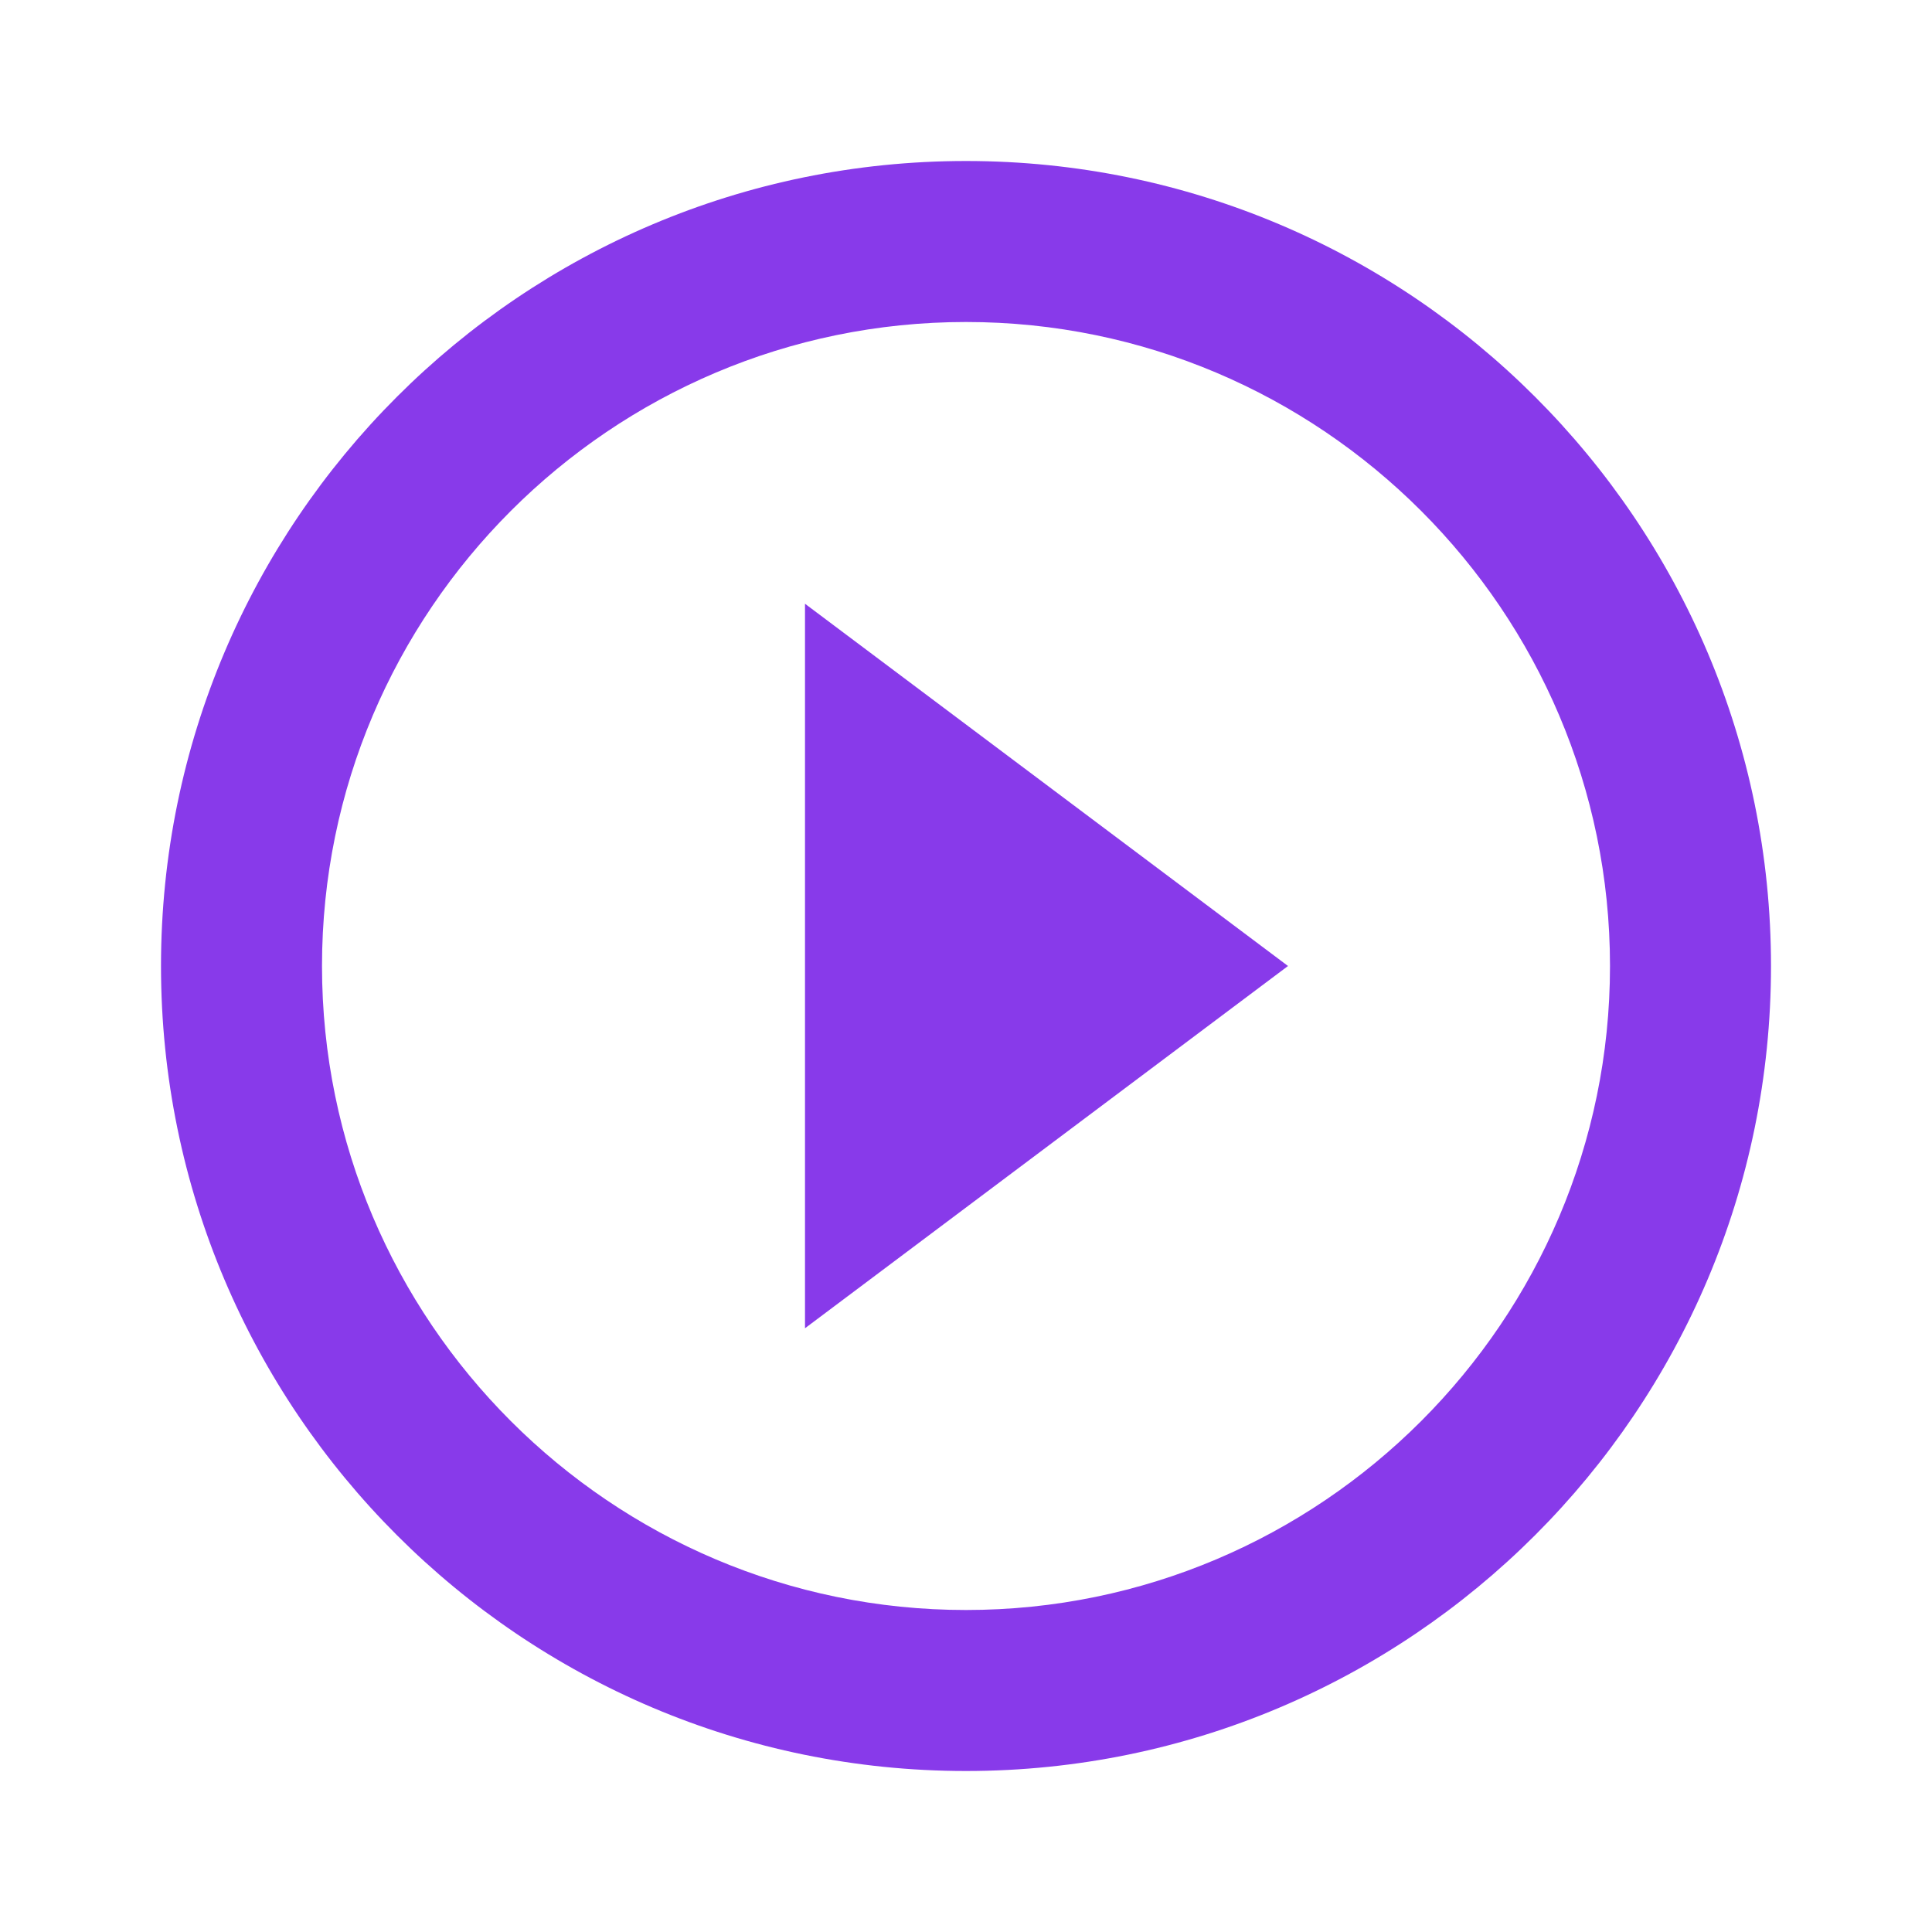
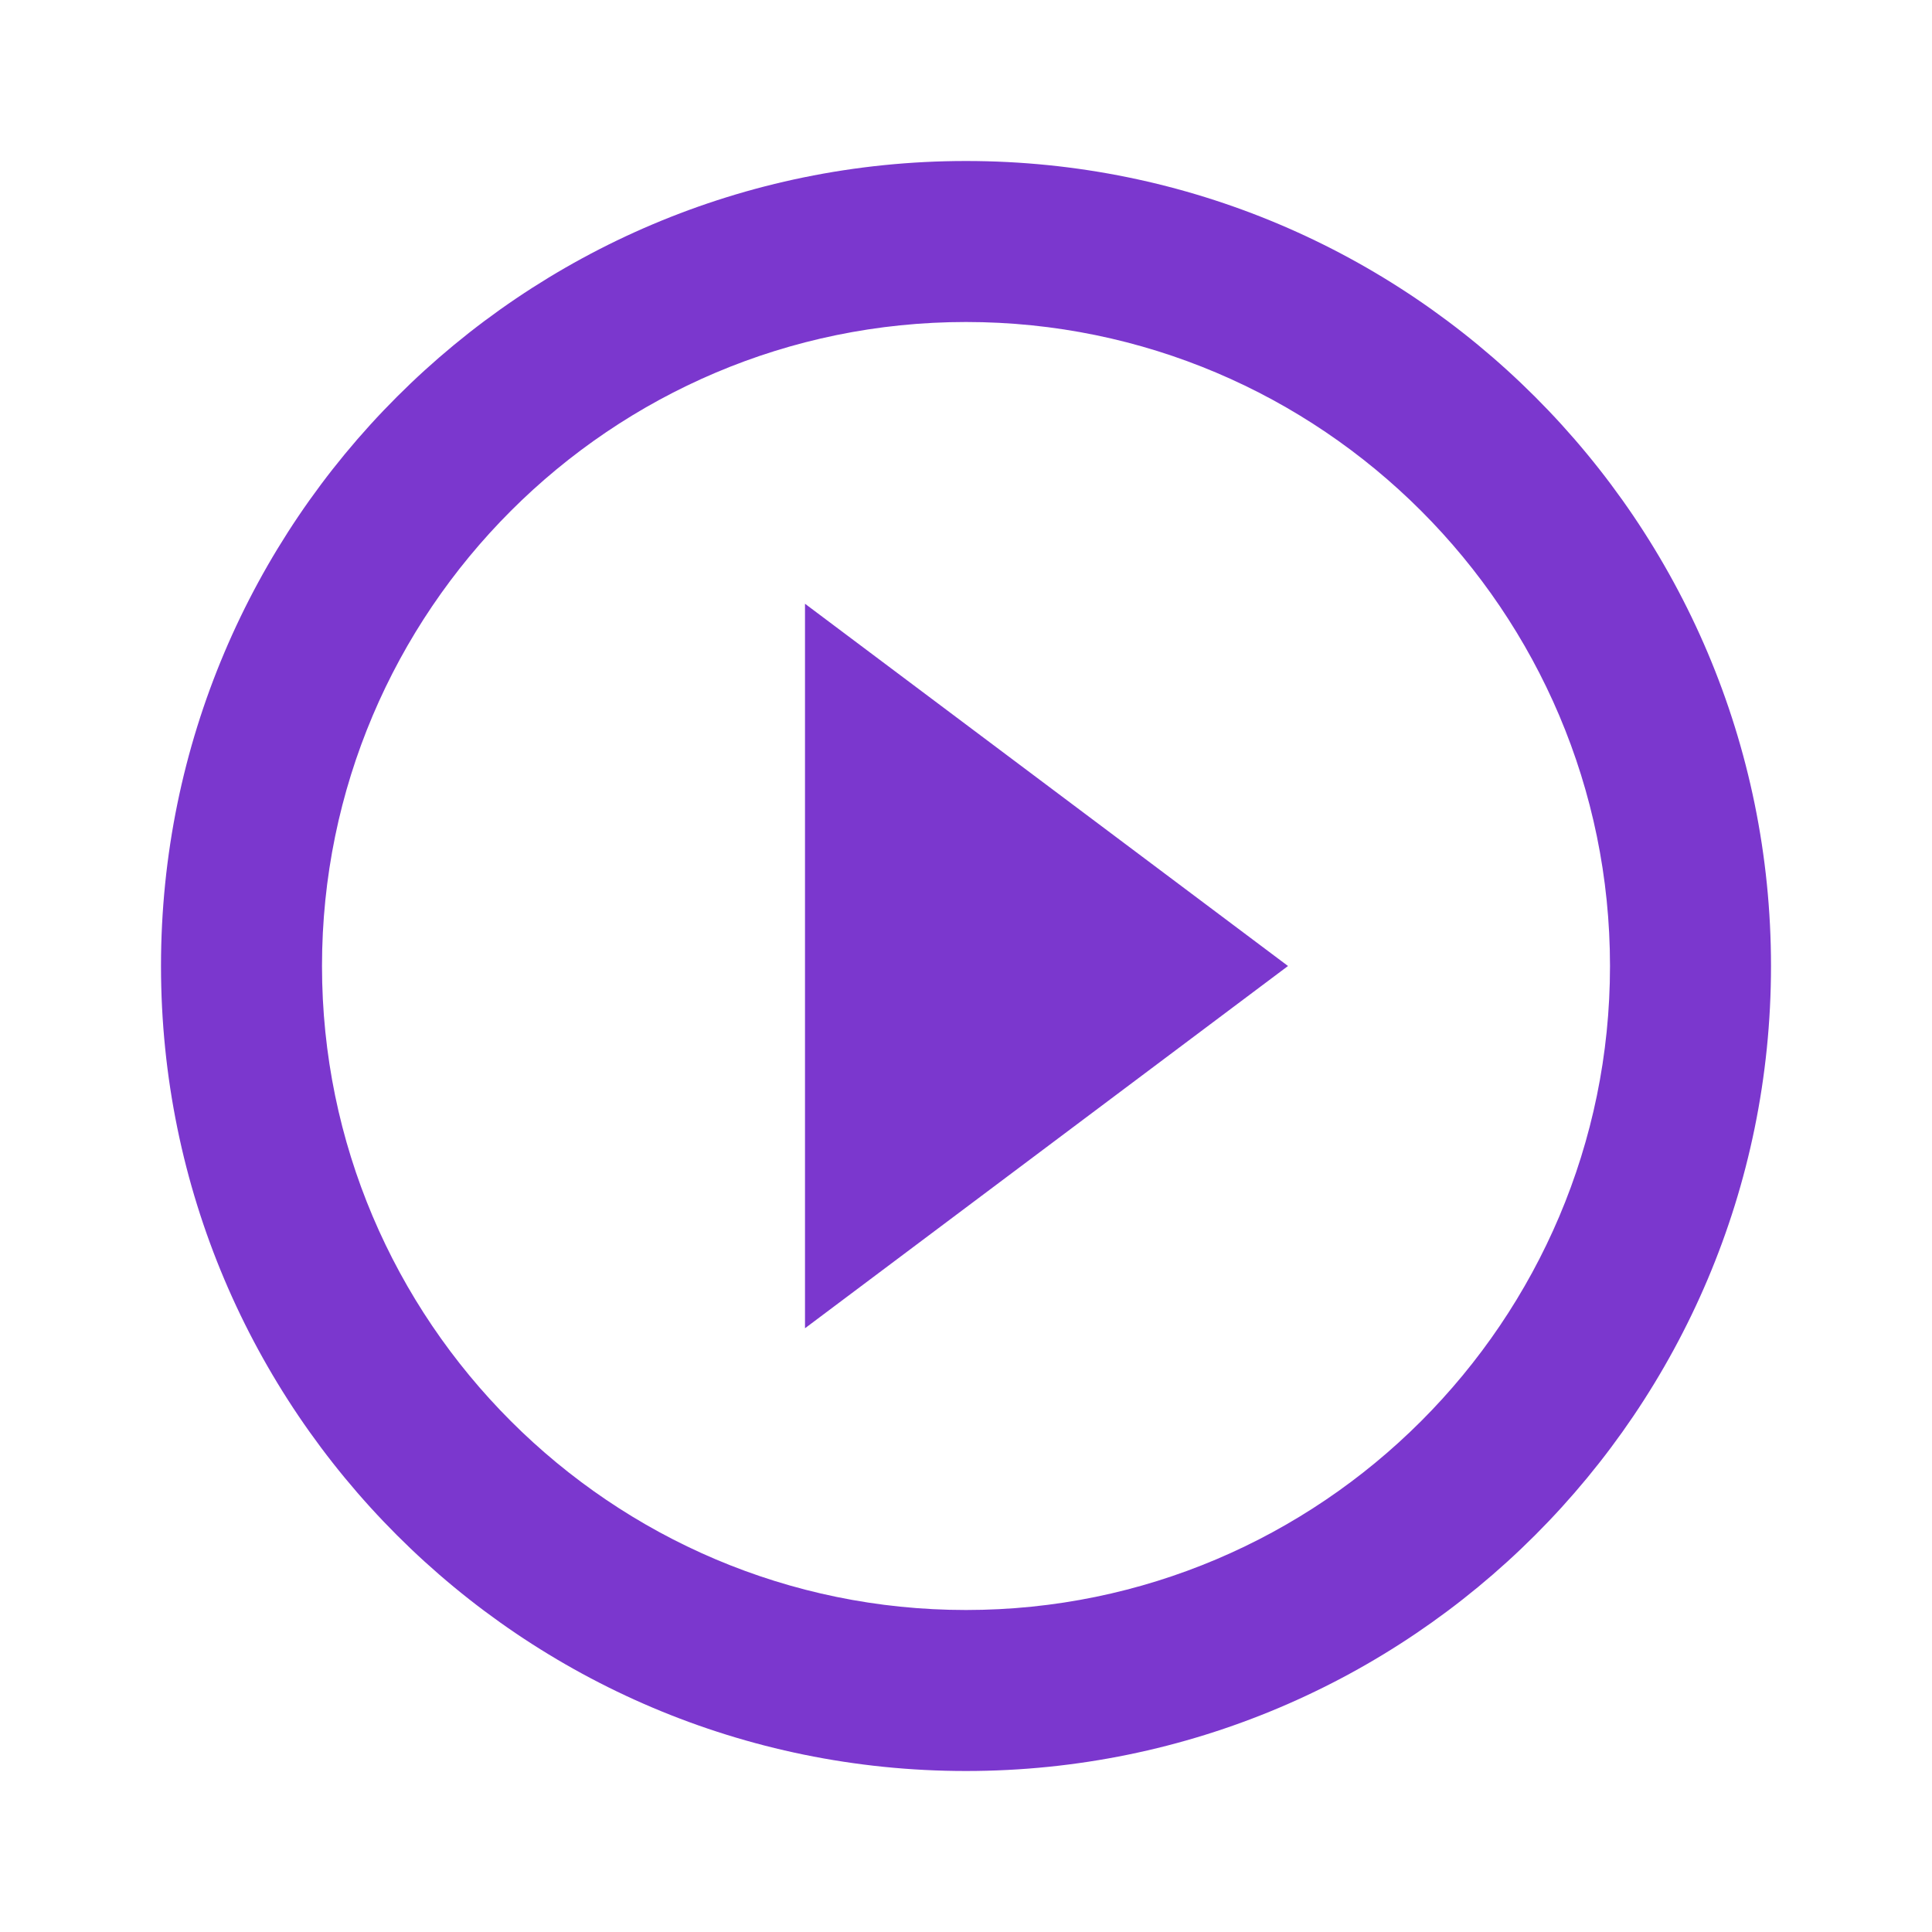
<svg xmlns="http://www.w3.org/2000/svg" width="512" height="512" viewBox="0 0 24 24">
-   <path fill="rgb(136, 58, 234)" d="M12 2C6.48 2 2 6.48 2 12s4.48 10 10 10 10-4.48 10-10S17.52 2 12 2zm0 18c-4.41 0-8-3.59-8-8s3.59-8 8-8 8 3.59 8 8-3.59 8-8 8zm-2-3.5l6-4.5-6-4.5z" />
+   <path fill="rgb(123, 55, 206)" d="M12 2C6.48 2 2 6.48 2 12s4.48 10 10 10 10-4.48 10-10S17.52 2 12 2zm0 18c-4.41 0-8-3.59-8-8s3.59-8 8-8 8 3.59 8 8-3.59 8-8 8zm-2-3.5l6-4.5-6-4.5z" />
</svg>
